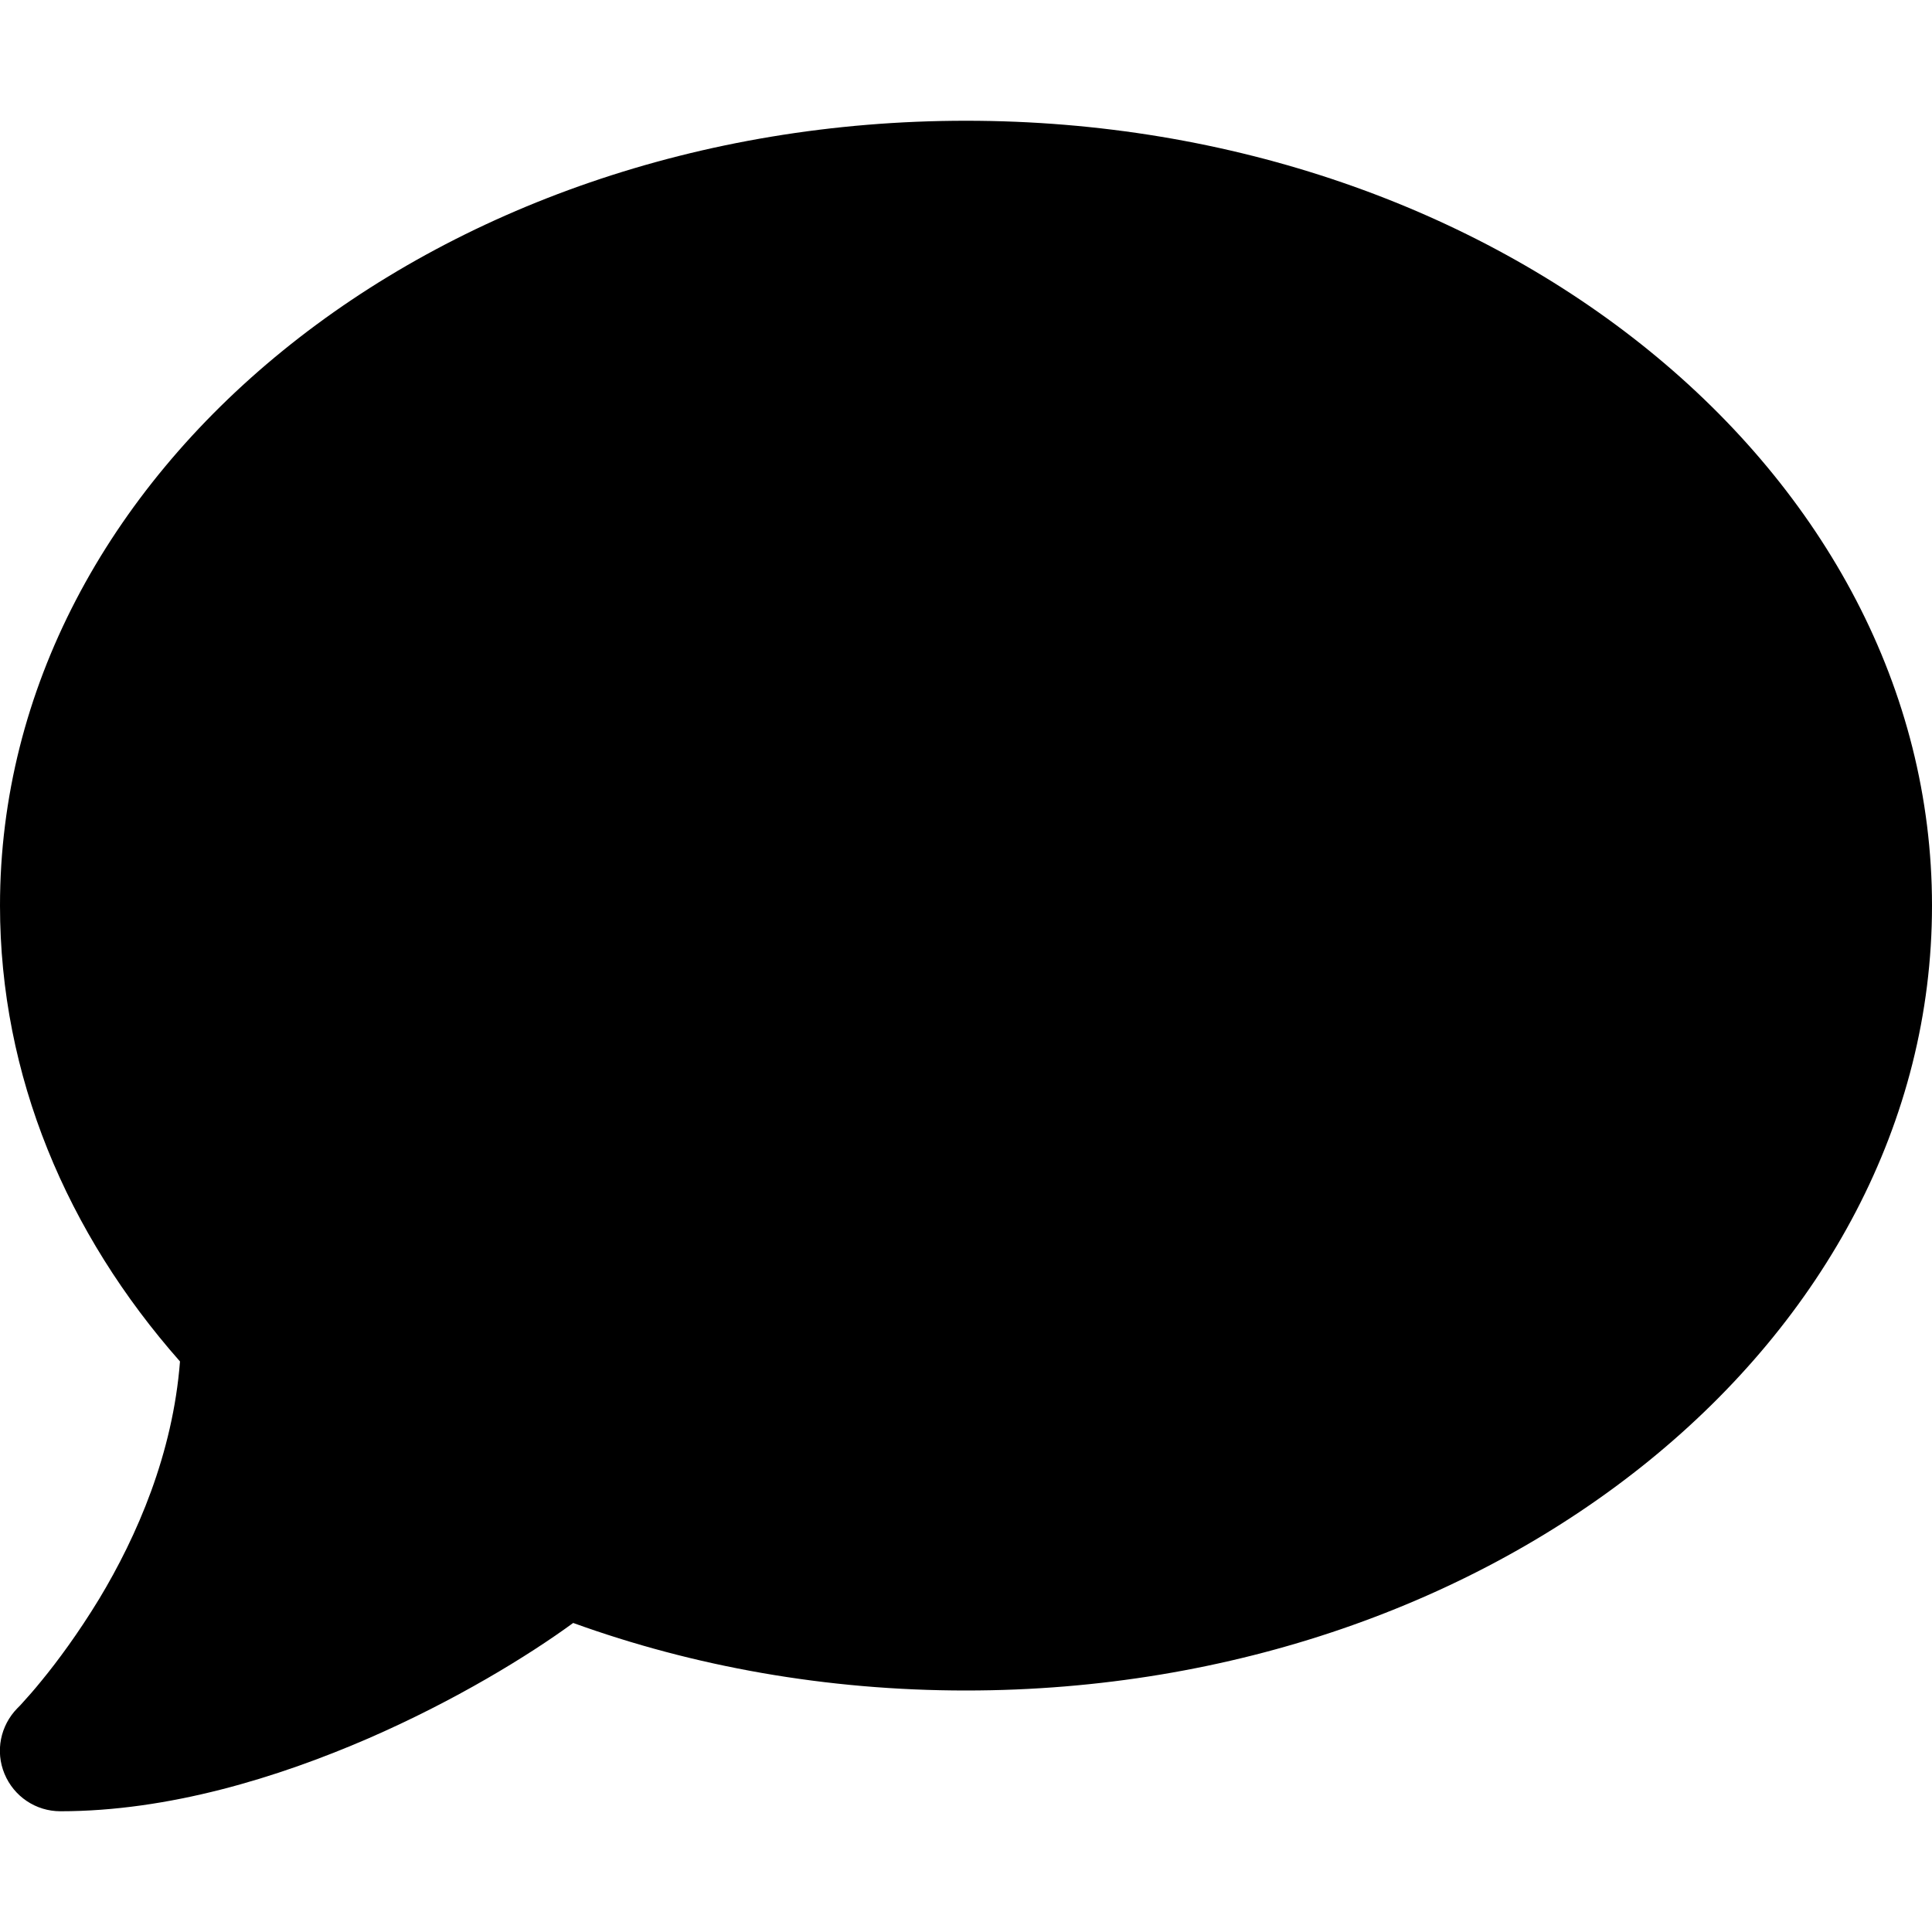
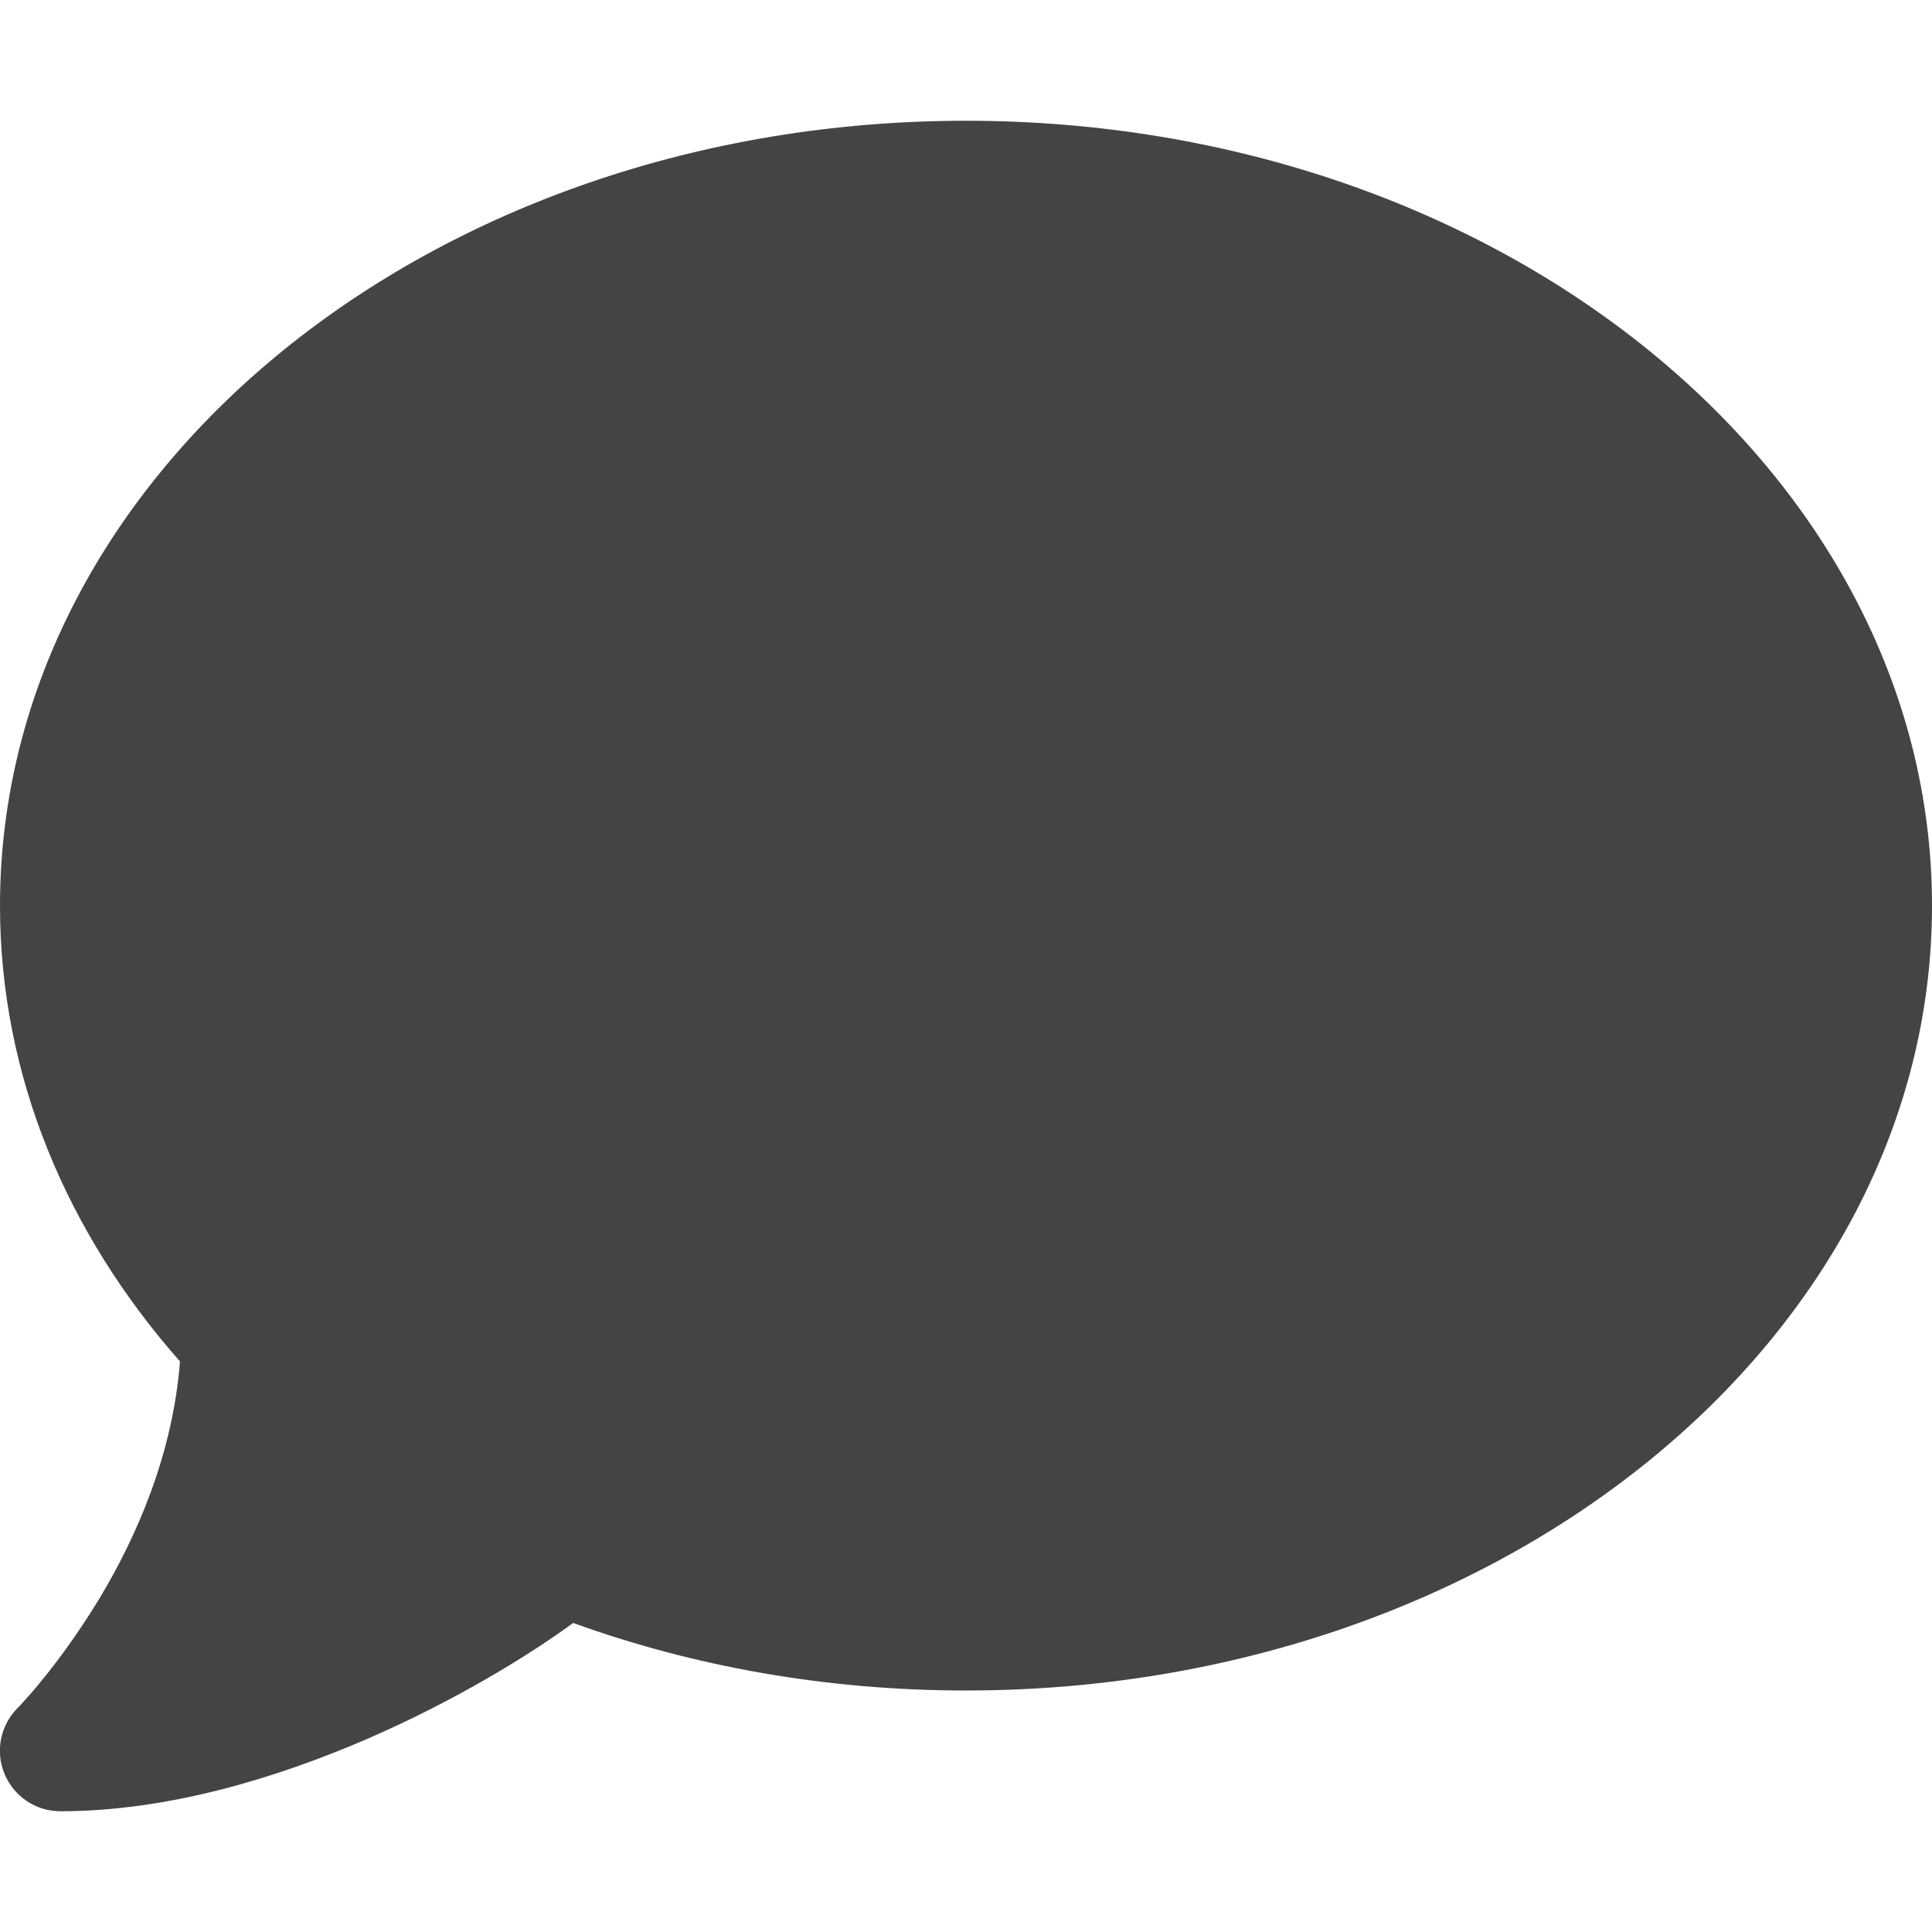
- <svg xmlns="http://www.w3.org/2000/svg" height="96" width="96" viewBox="0 0 512 512">
-   <path d="M512 240c0 114.9-114.6 208-256 208c-37.1 0-72.3-6.4-104.1-17.9c-11.9 8.7-31.3 20.6-54.3 30.6C73.6 471.1 44.7 480 16 480c-6.5 0-12.3-3.9-14.8-9.9c-2.5-6-1.1-12.8 3.4-17.4l0 0 0 0 0 0 0 0 .3-.3c.3-.3 .7-.7 1.3-1.4c1.1-1.2 2.8-3.1 4.9-5.7c4.1-5 9.6-12.4 15.2-21.6c10-16.6 19.5-38.4 21.4-62.9C17.7 326.8 0 285.1 0 240C0 125.1 114.6 32 256 32s256 93.1 256 208z" />
+ <svg xmlns="http://www.w3.org/2000/svg" height="64" width="64" style="padding: 5" viewBox="0 0 512 512">
+   <path fill="#444444" d="M512 240c0 114.9-114.6 208-256 208c-37.1 0-72.3-6.4-104.1-17.9c-11.9 8.7-31.3 20.6-54.3 30.6C73.6 471.1 44.7 480 16 480c-6.5 0-12.3-3.9-14.8-9.9c-2.5-6-1.1-12.8 3.4-17.4l0 0 0 0 0 0 0 0 .3-.3c.3-.3 .7-.7 1.3-1.4c1.1-1.2 2.8-3.1 4.9-5.7c4.1-5 9.6-12.4 15.2-21.6c10-16.6 19.5-38.4 21.4-62.9C17.7 326.8 0 285.1 0 240C0 125.1 114.6 32 256 32s256 93.1 256 208z" />
</svg>
